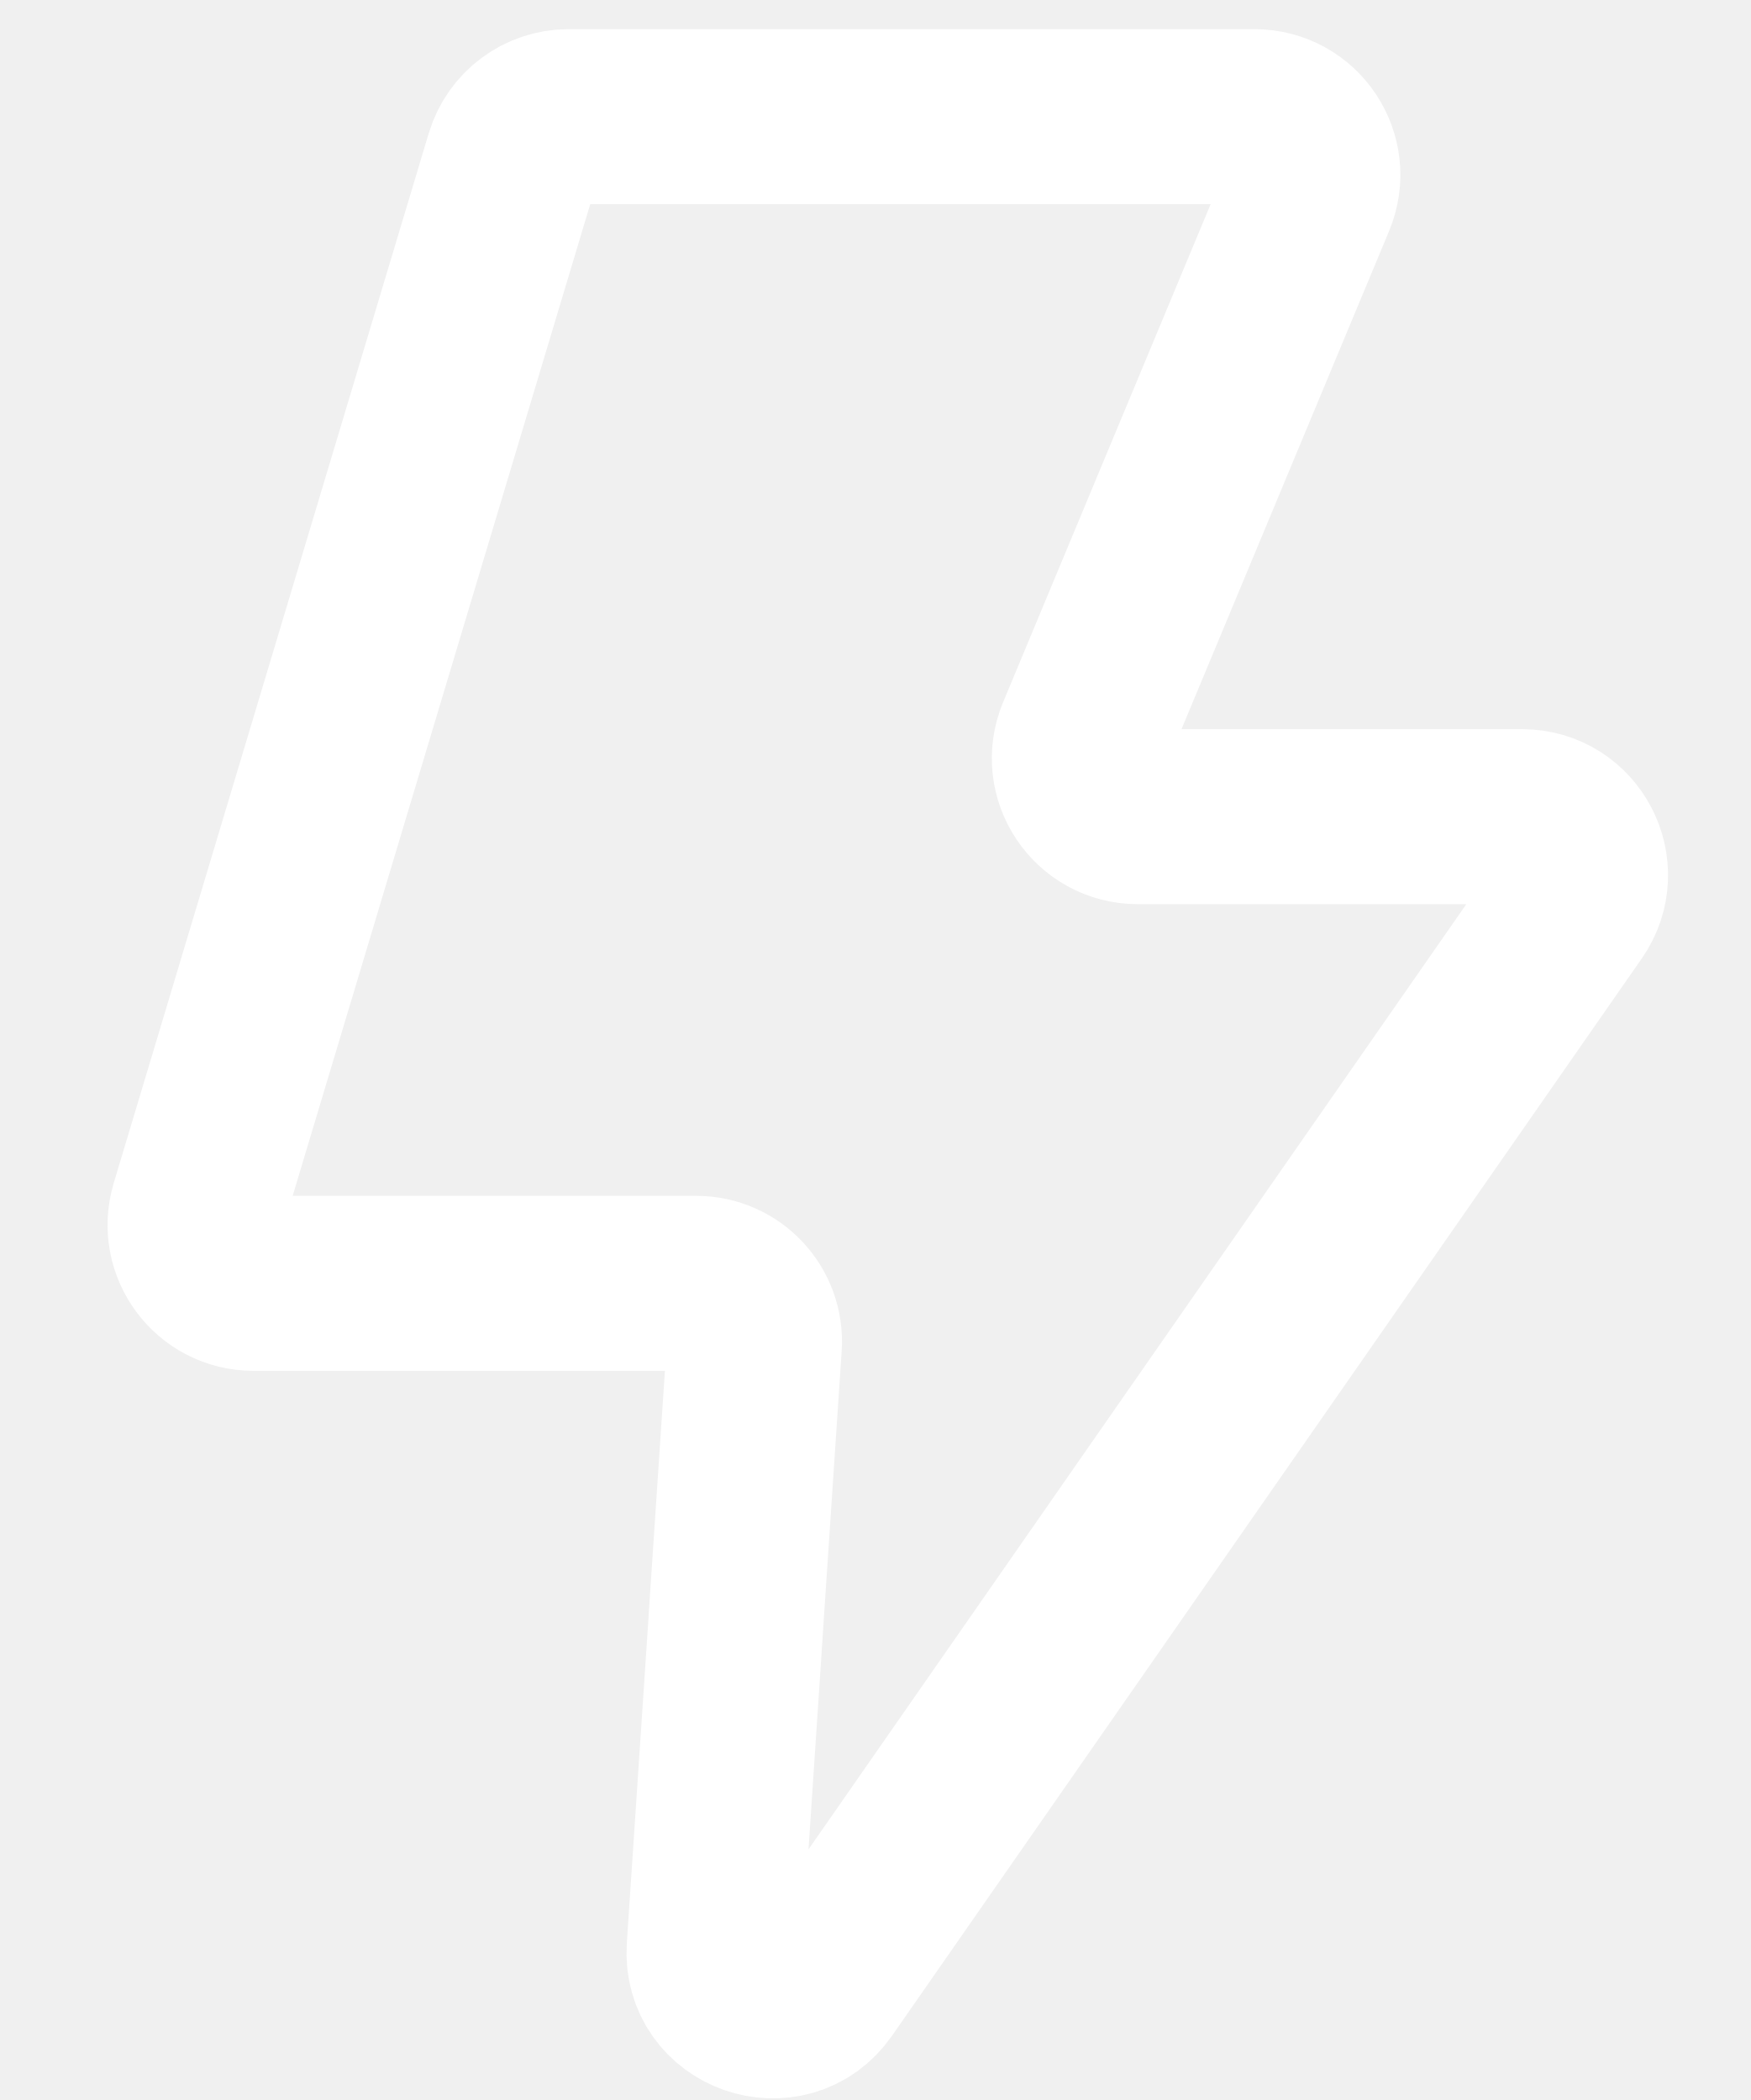
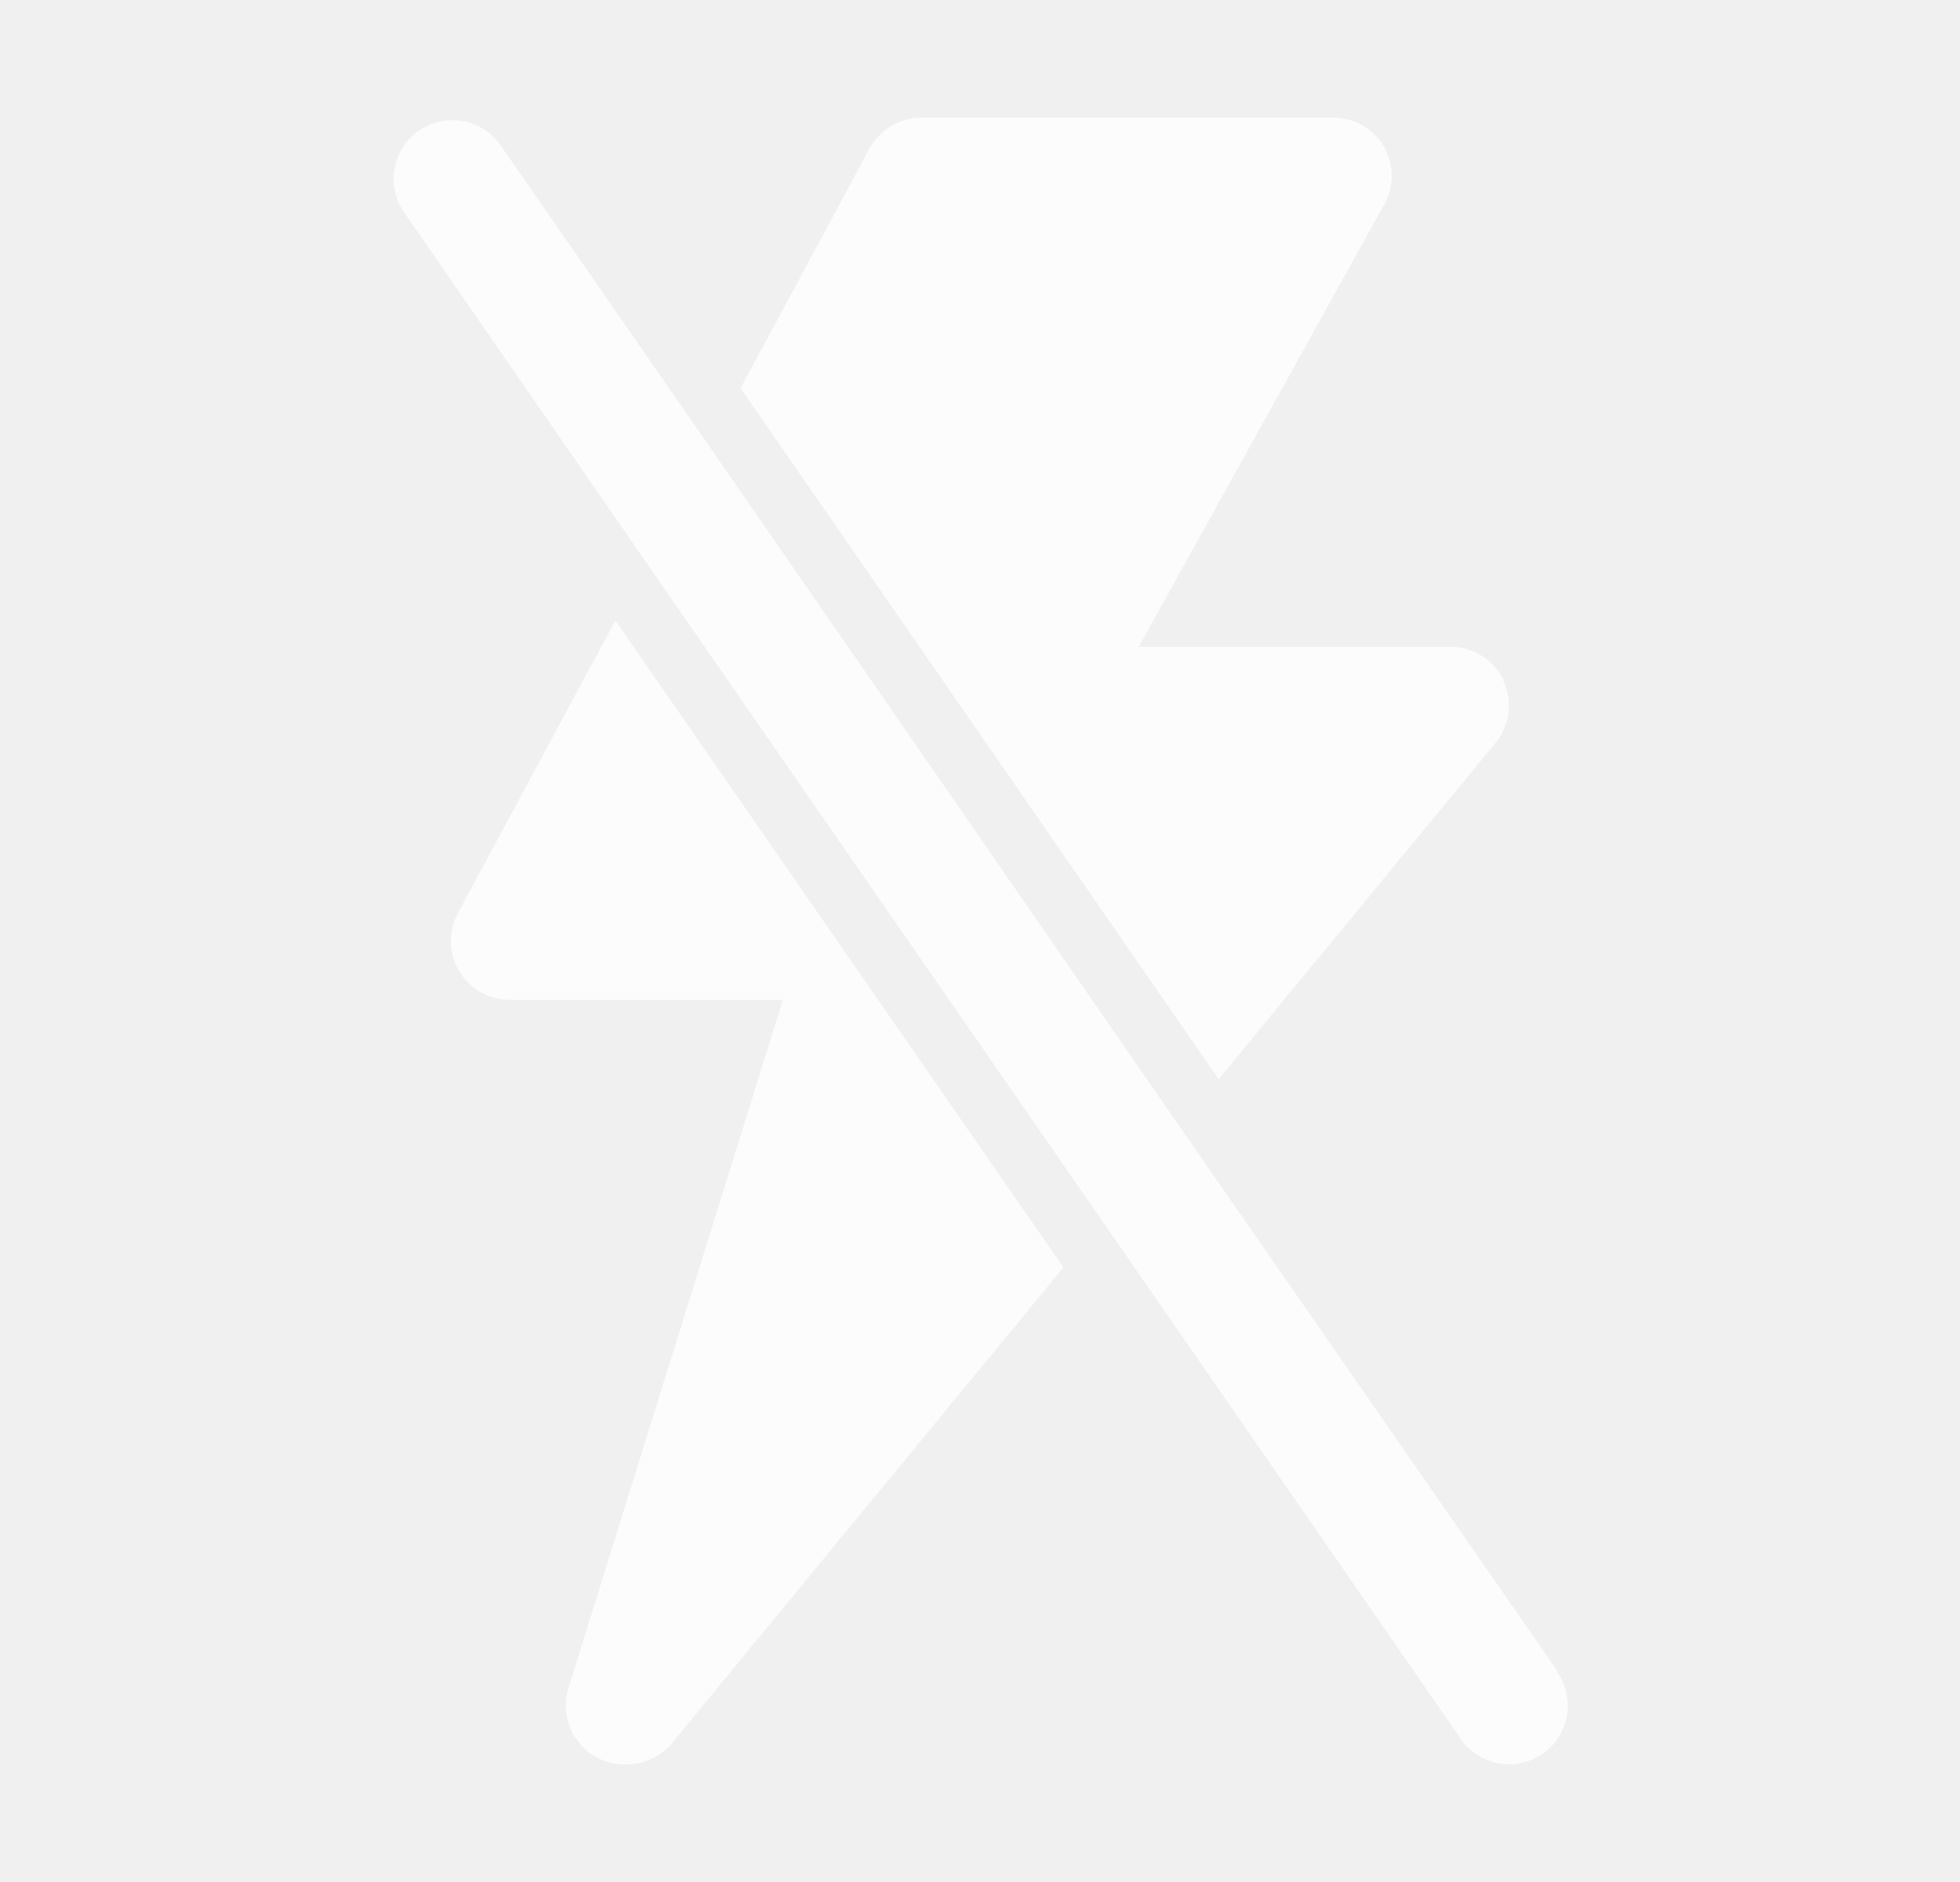
- <svg xmlns="http://www.w3.org/2000/svg" width="15" height="18" viewBox="0 0 15 18" fill="none">
-   <path d="M10.75 1H4.872C4.651 1 4.457 1.145 4.393 1.356L1.693 10.356C1.597 10.677 1.837 11 2.172 11H5.966C6.255 11 6.484 11.245 6.464 11.533L6.12 16.702C6.086 17.207 6.74 17.437 7.029 17.02L13.454 7.786C13.684 7.454 13.447 7 13.043 7H9.75C9.393 7 9.151 6.637 9.288 6.308L11.211 1.692C11.349 1.363 11.107 1 10.75 1Z" stroke="white" stroke-width="1.5" />
+ <svg xmlns="http://www.w3.org/2000/svg" width="25" height="24" viewBox="0 0 25 24" fill="none">
+   <path d="M7.849 7.913L13.564 16.163L8.576 22.223C8.506 22.309 8.418 22.378 8.319 22.426C8.219 22.474 8.11 22.499 7.999 22.5C7.879 22.505 7.76 22.482 7.651 22.431C7.542 22.381 7.447 22.305 7.374 22.21C7.3 22.116 7.25 22.005 7.229 21.887C7.207 21.769 7.214 21.647 7.249 21.532L9.986 12.75H6.499C6.369 12.75 6.242 12.716 6.13 12.652C6.018 12.588 5.924 12.496 5.857 12.385C5.791 12.274 5.754 12.148 5.751 12.019C5.748 11.89 5.778 11.762 5.839 11.648L7.849 7.913ZM19.174 8.663C19.111 8.538 19.014 8.433 18.895 8.36C18.776 8.287 18.639 8.249 18.499 8.25H14.524L17.651 2.618C17.717 2.504 17.752 2.374 17.752 2.243C17.752 2.111 17.717 1.982 17.651 1.868C17.584 1.754 17.489 1.661 17.374 1.597C17.26 1.532 17.13 1.499 16.999 1.5H11.749C11.613 1.5 11.48 1.538 11.364 1.608C11.248 1.678 11.152 1.778 11.089 1.898L9.446 4.95L15.544 13.762L19.076 9.473C19.166 9.363 19.223 9.23 19.24 9.089C19.257 8.948 19.234 8.806 19.174 8.678V8.663ZM19.864 21.308L15.049 14.37L9.049 5.693L6.364 1.823C6.246 1.671 6.074 1.57 5.885 1.541C5.695 1.512 5.501 1.557 5.343 1.666C5.185 1.776 5.075 1.942 5.037 2.13C4.998 2.318 5.032 2.514 5.134 2.678L8.246 7.178L14.059 15.57L18.634 22.177C18.747 22.34 18.921 22.452 19.116 22.487C19.312 22.522 19.513 22.478 19.676 22.365C19.839 22.252 19.95 22.078 19.985 21.883C20.021 21.687 19.977 21.486 19.864 21.323V21.308Z" fill="#FCFCFC" />
</svg>
